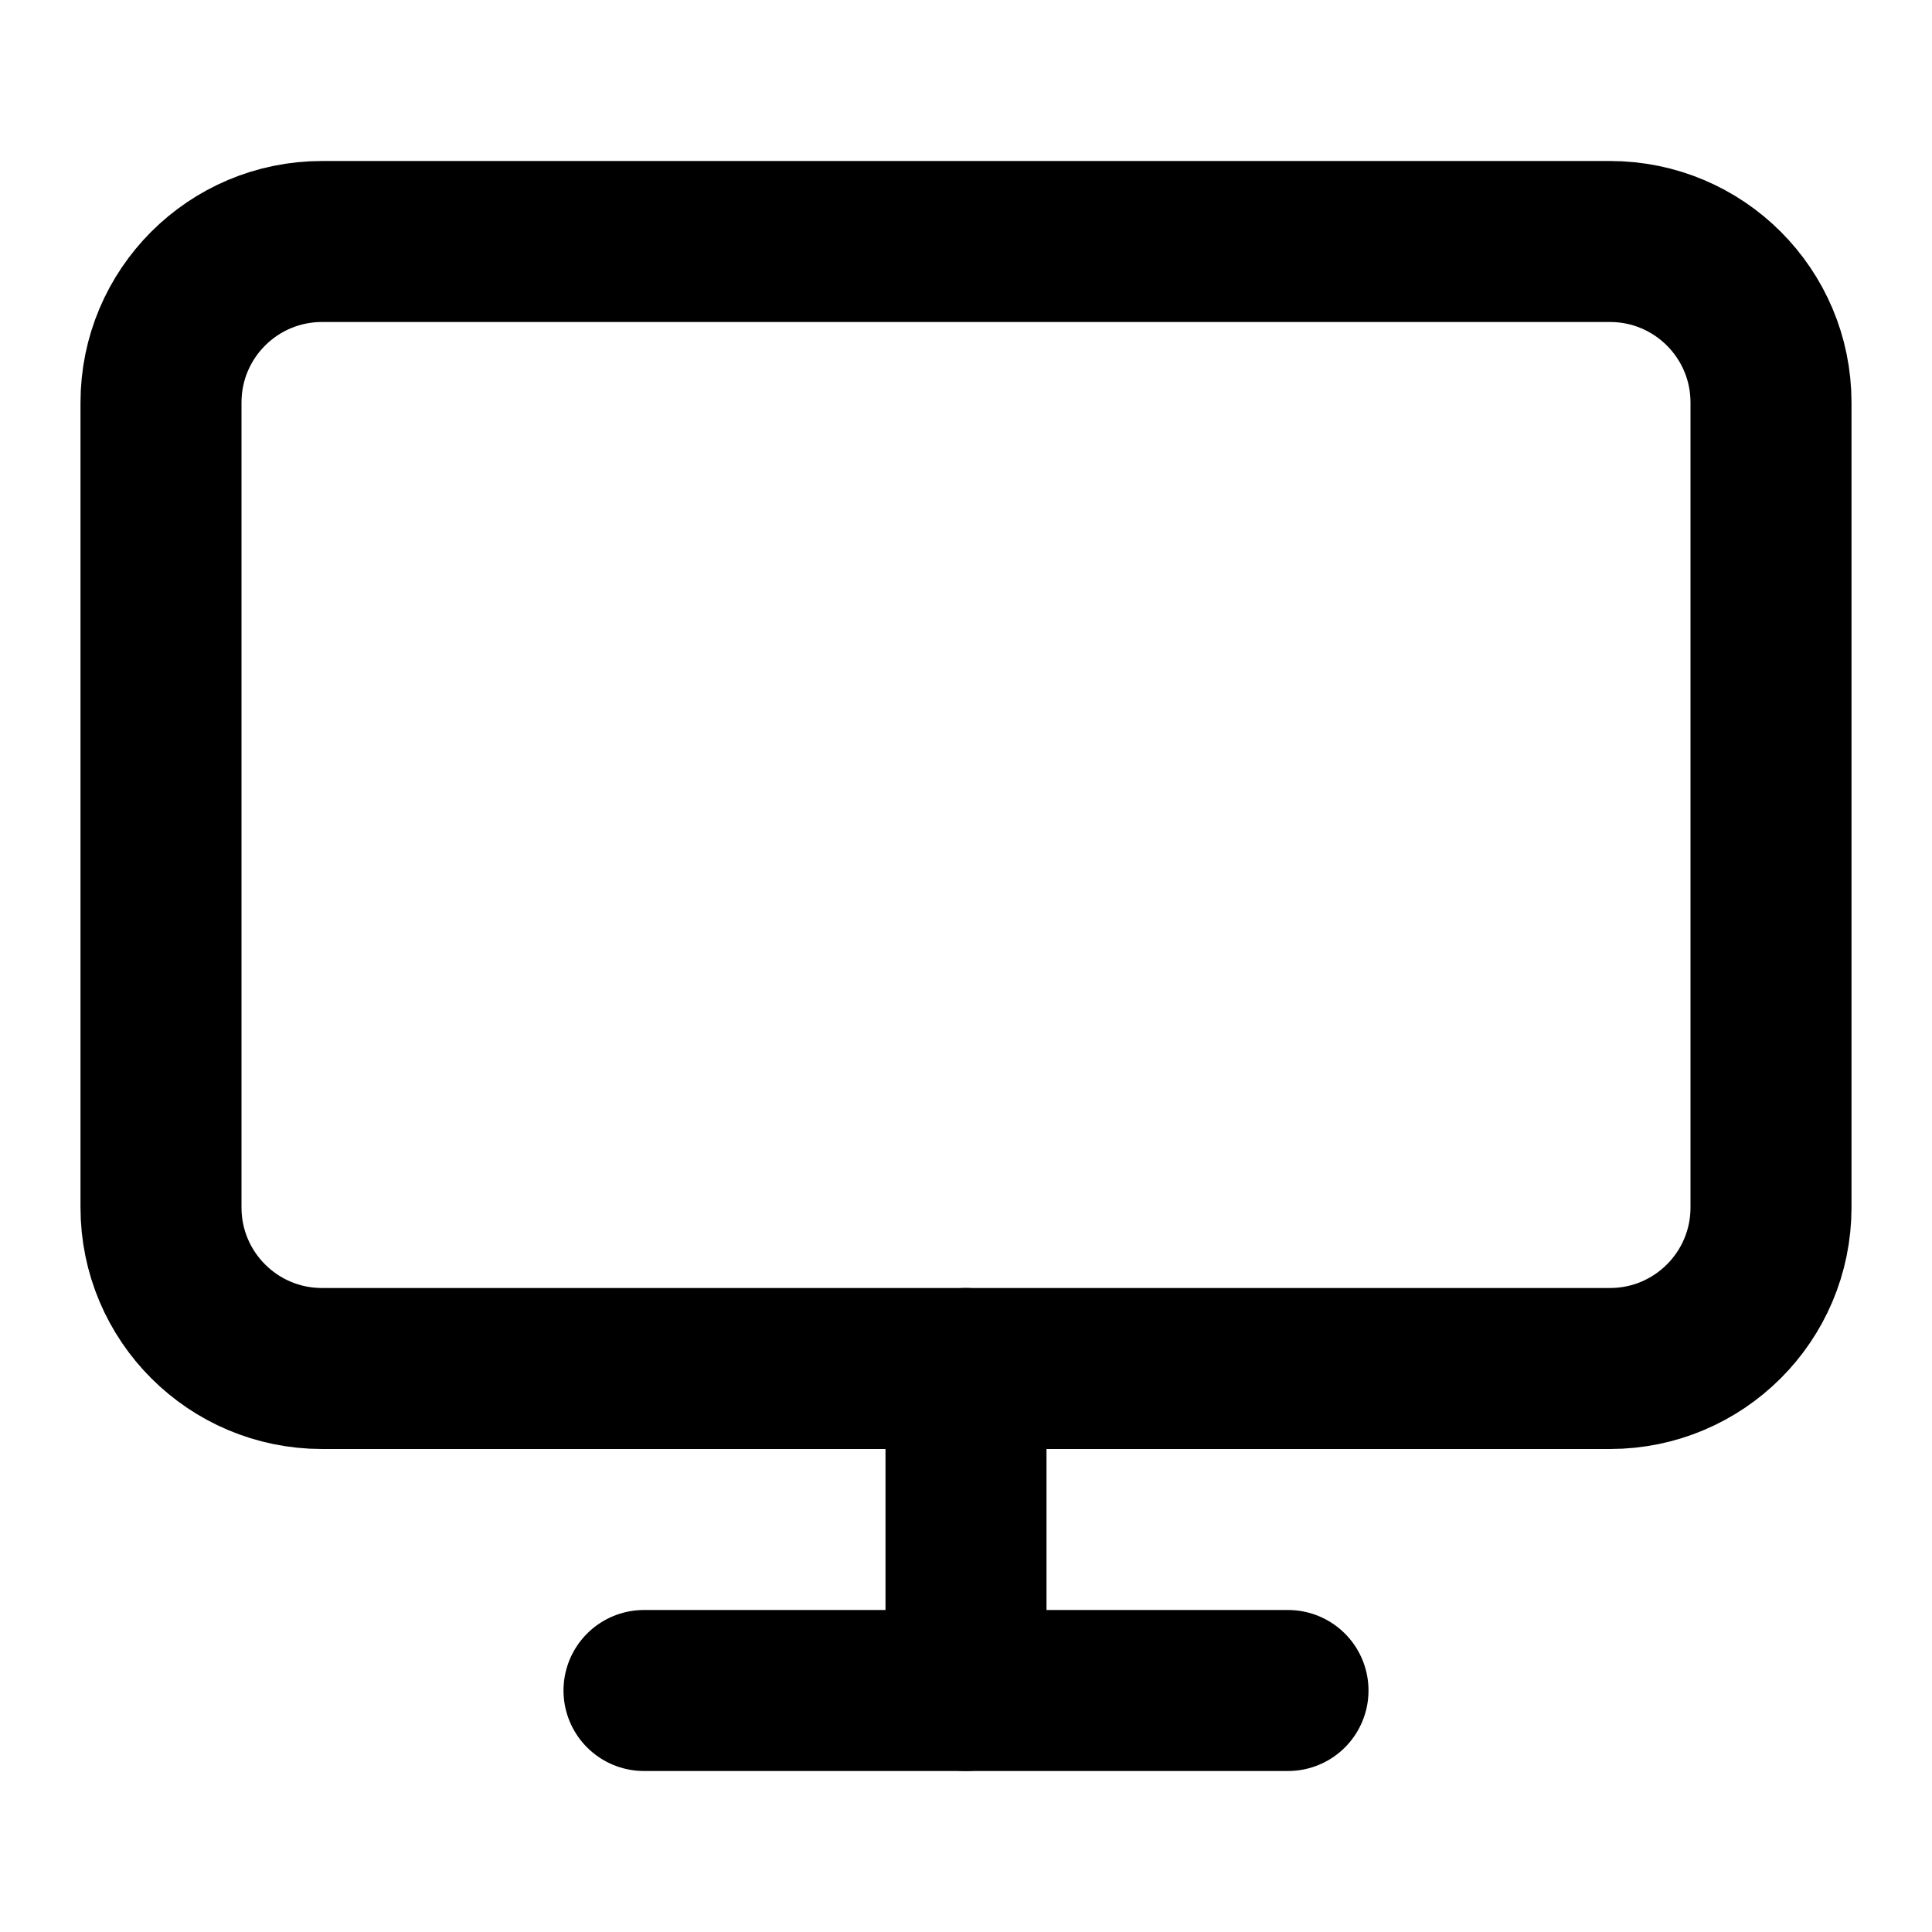
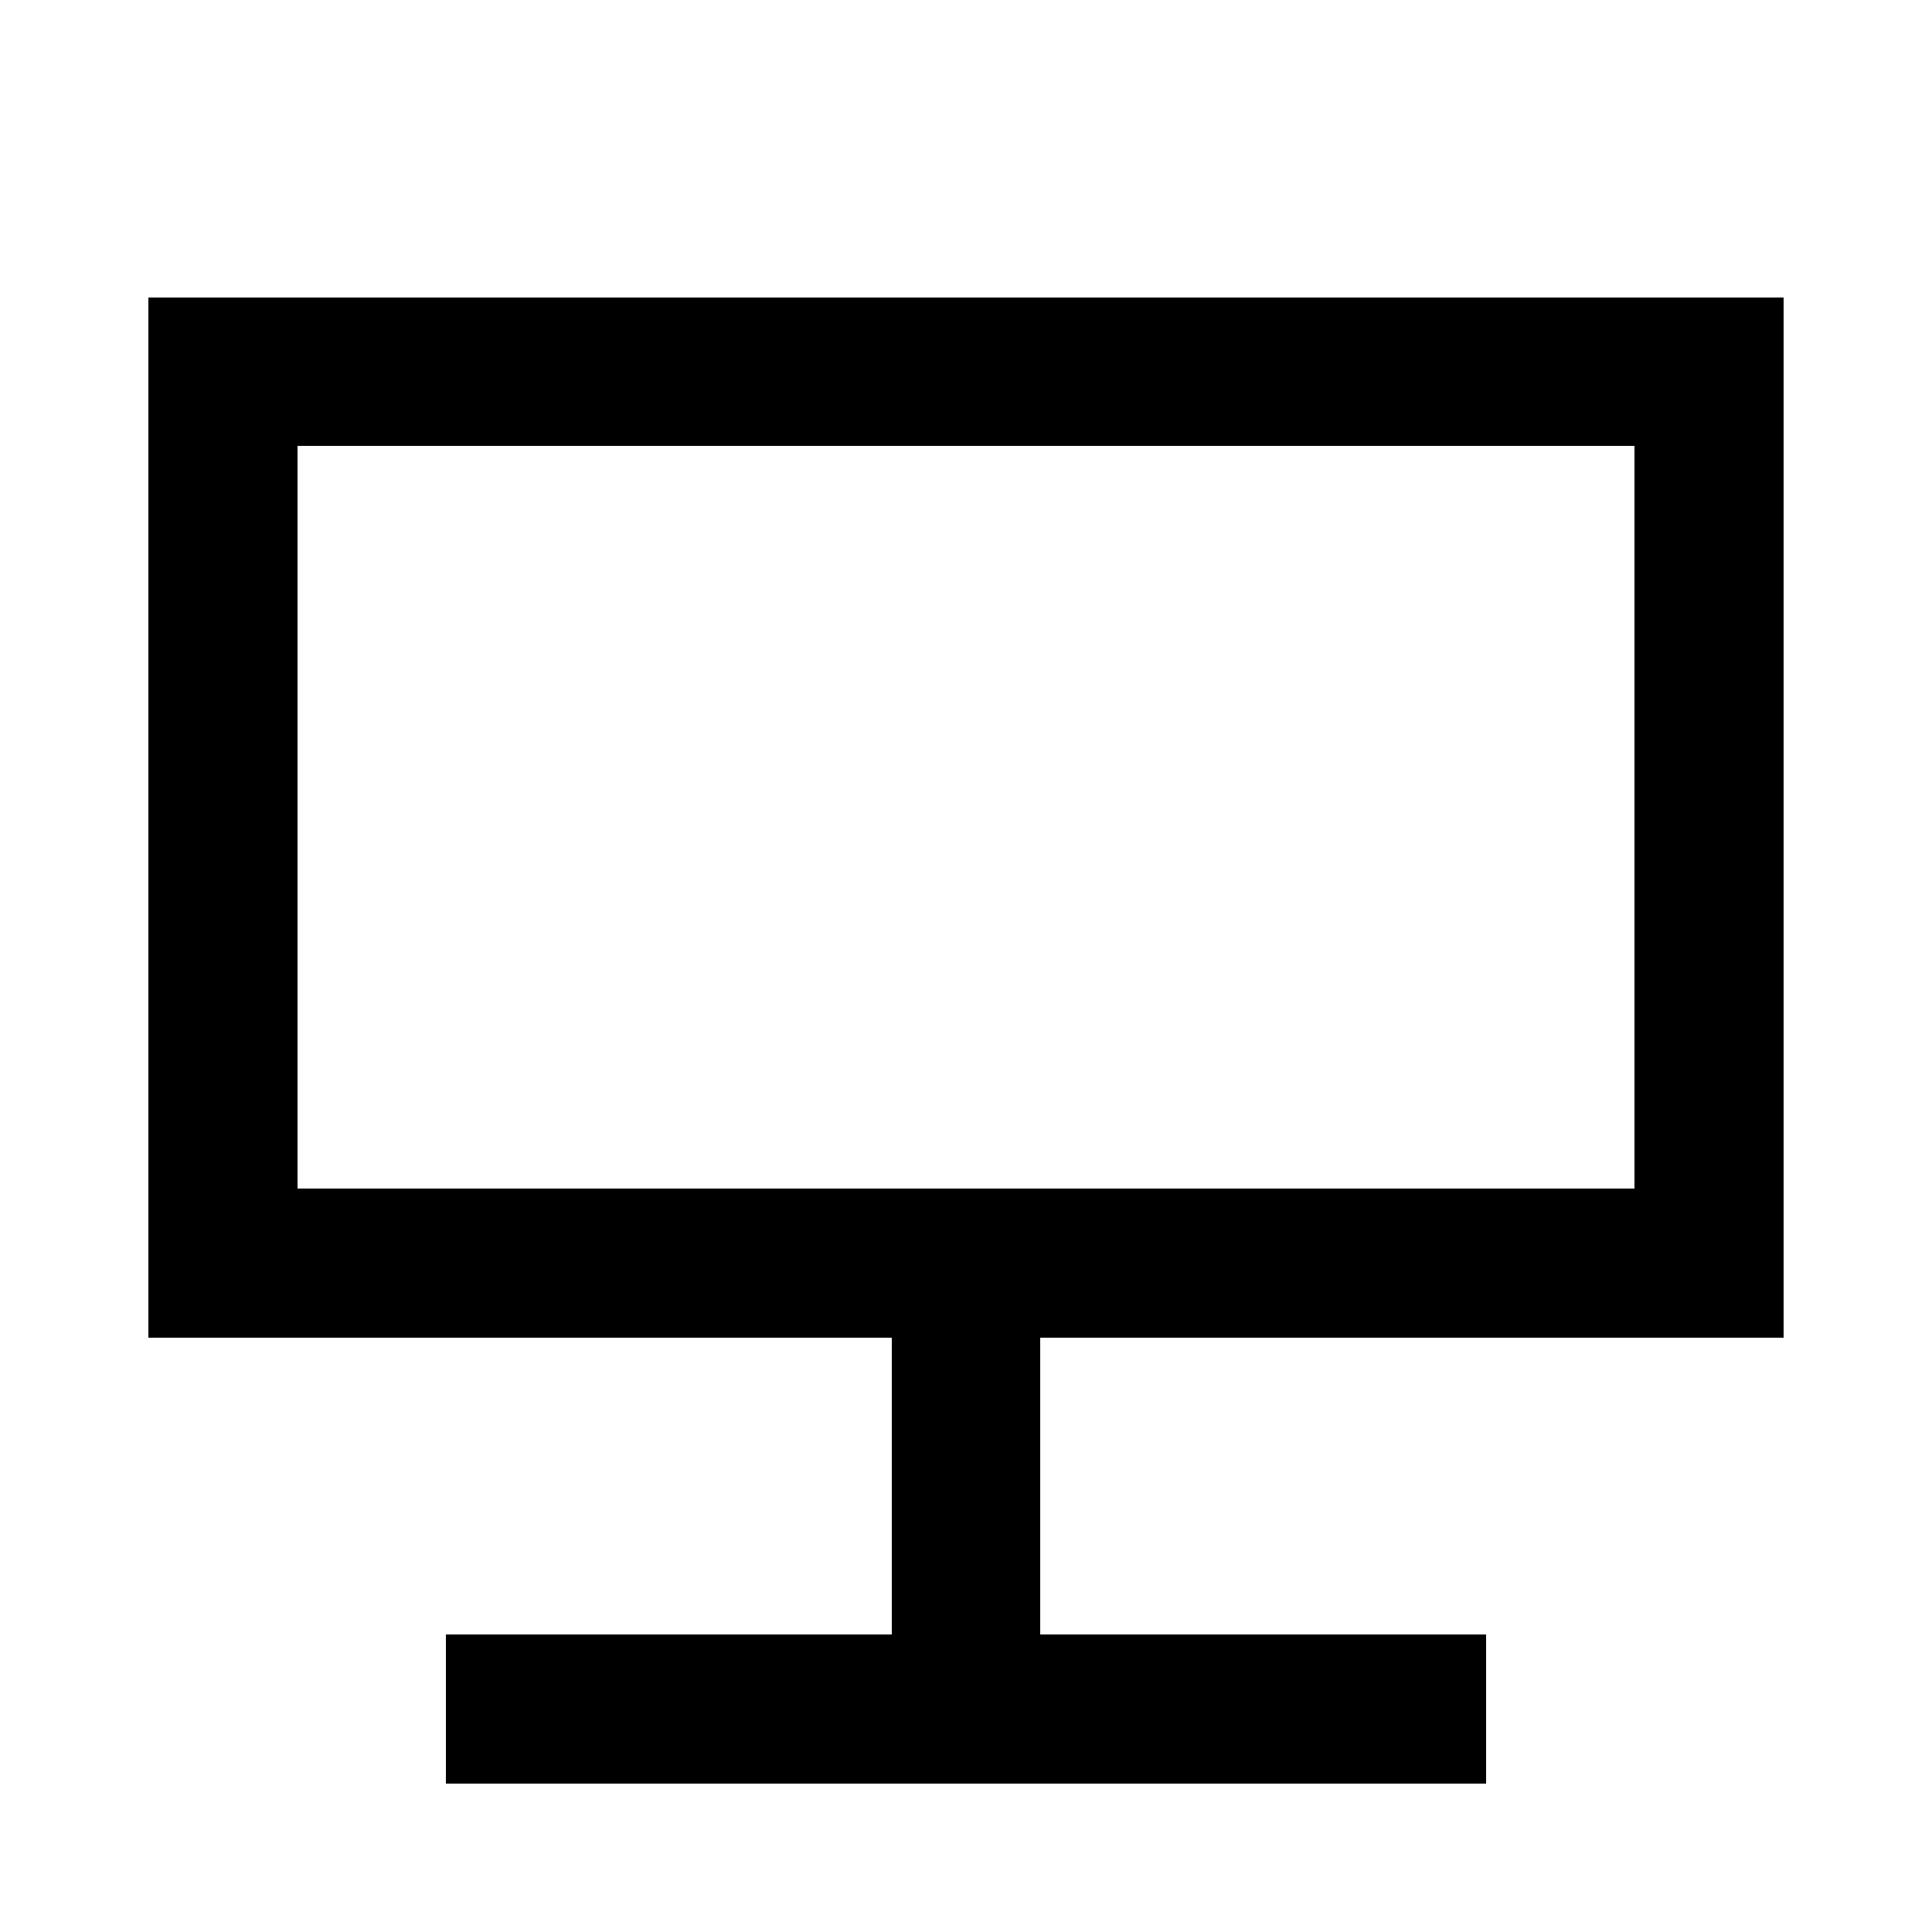
- <svg xmlns="http://www.w3.org/2000/svg" viewBox="0 0 24 24" fill="none" stroke="currentColor" stroke-width="2" stroke-linecap="round" stroke-linejoin="round">
-   <rect x="2" y="3" width="20" height="14" rx="2" ry="2" />
-   <line x1="8" y1="21" x2="16" y2="21" />
-   <line x1="12" y1="17" x2="12" y2="21" />
+ <svg xmlns="http://www.w3.org/2000/svg" width="13" height="13" viewBox="0 0 13 13" fill="currentColor" shape-rendering="crispEdges">
+   <path d="M1 2h11v1h-11zM1 3h1v1h-1zM11 3h1v1h-1zM1 4h1v1h-1zM11 4h1v1h-1zM1 5h1v1h-1zM11 5h1v1h-1zM1 6h1v1h-1zM11 6h1v1h-1zM1 7h1v1h-1zM11 7h1v1h-1zM1 8h11v1h-11zM6 9h1v1h-1zM6 10h1v1h-1zM3 11h7v1h-7z" />
</svg>
